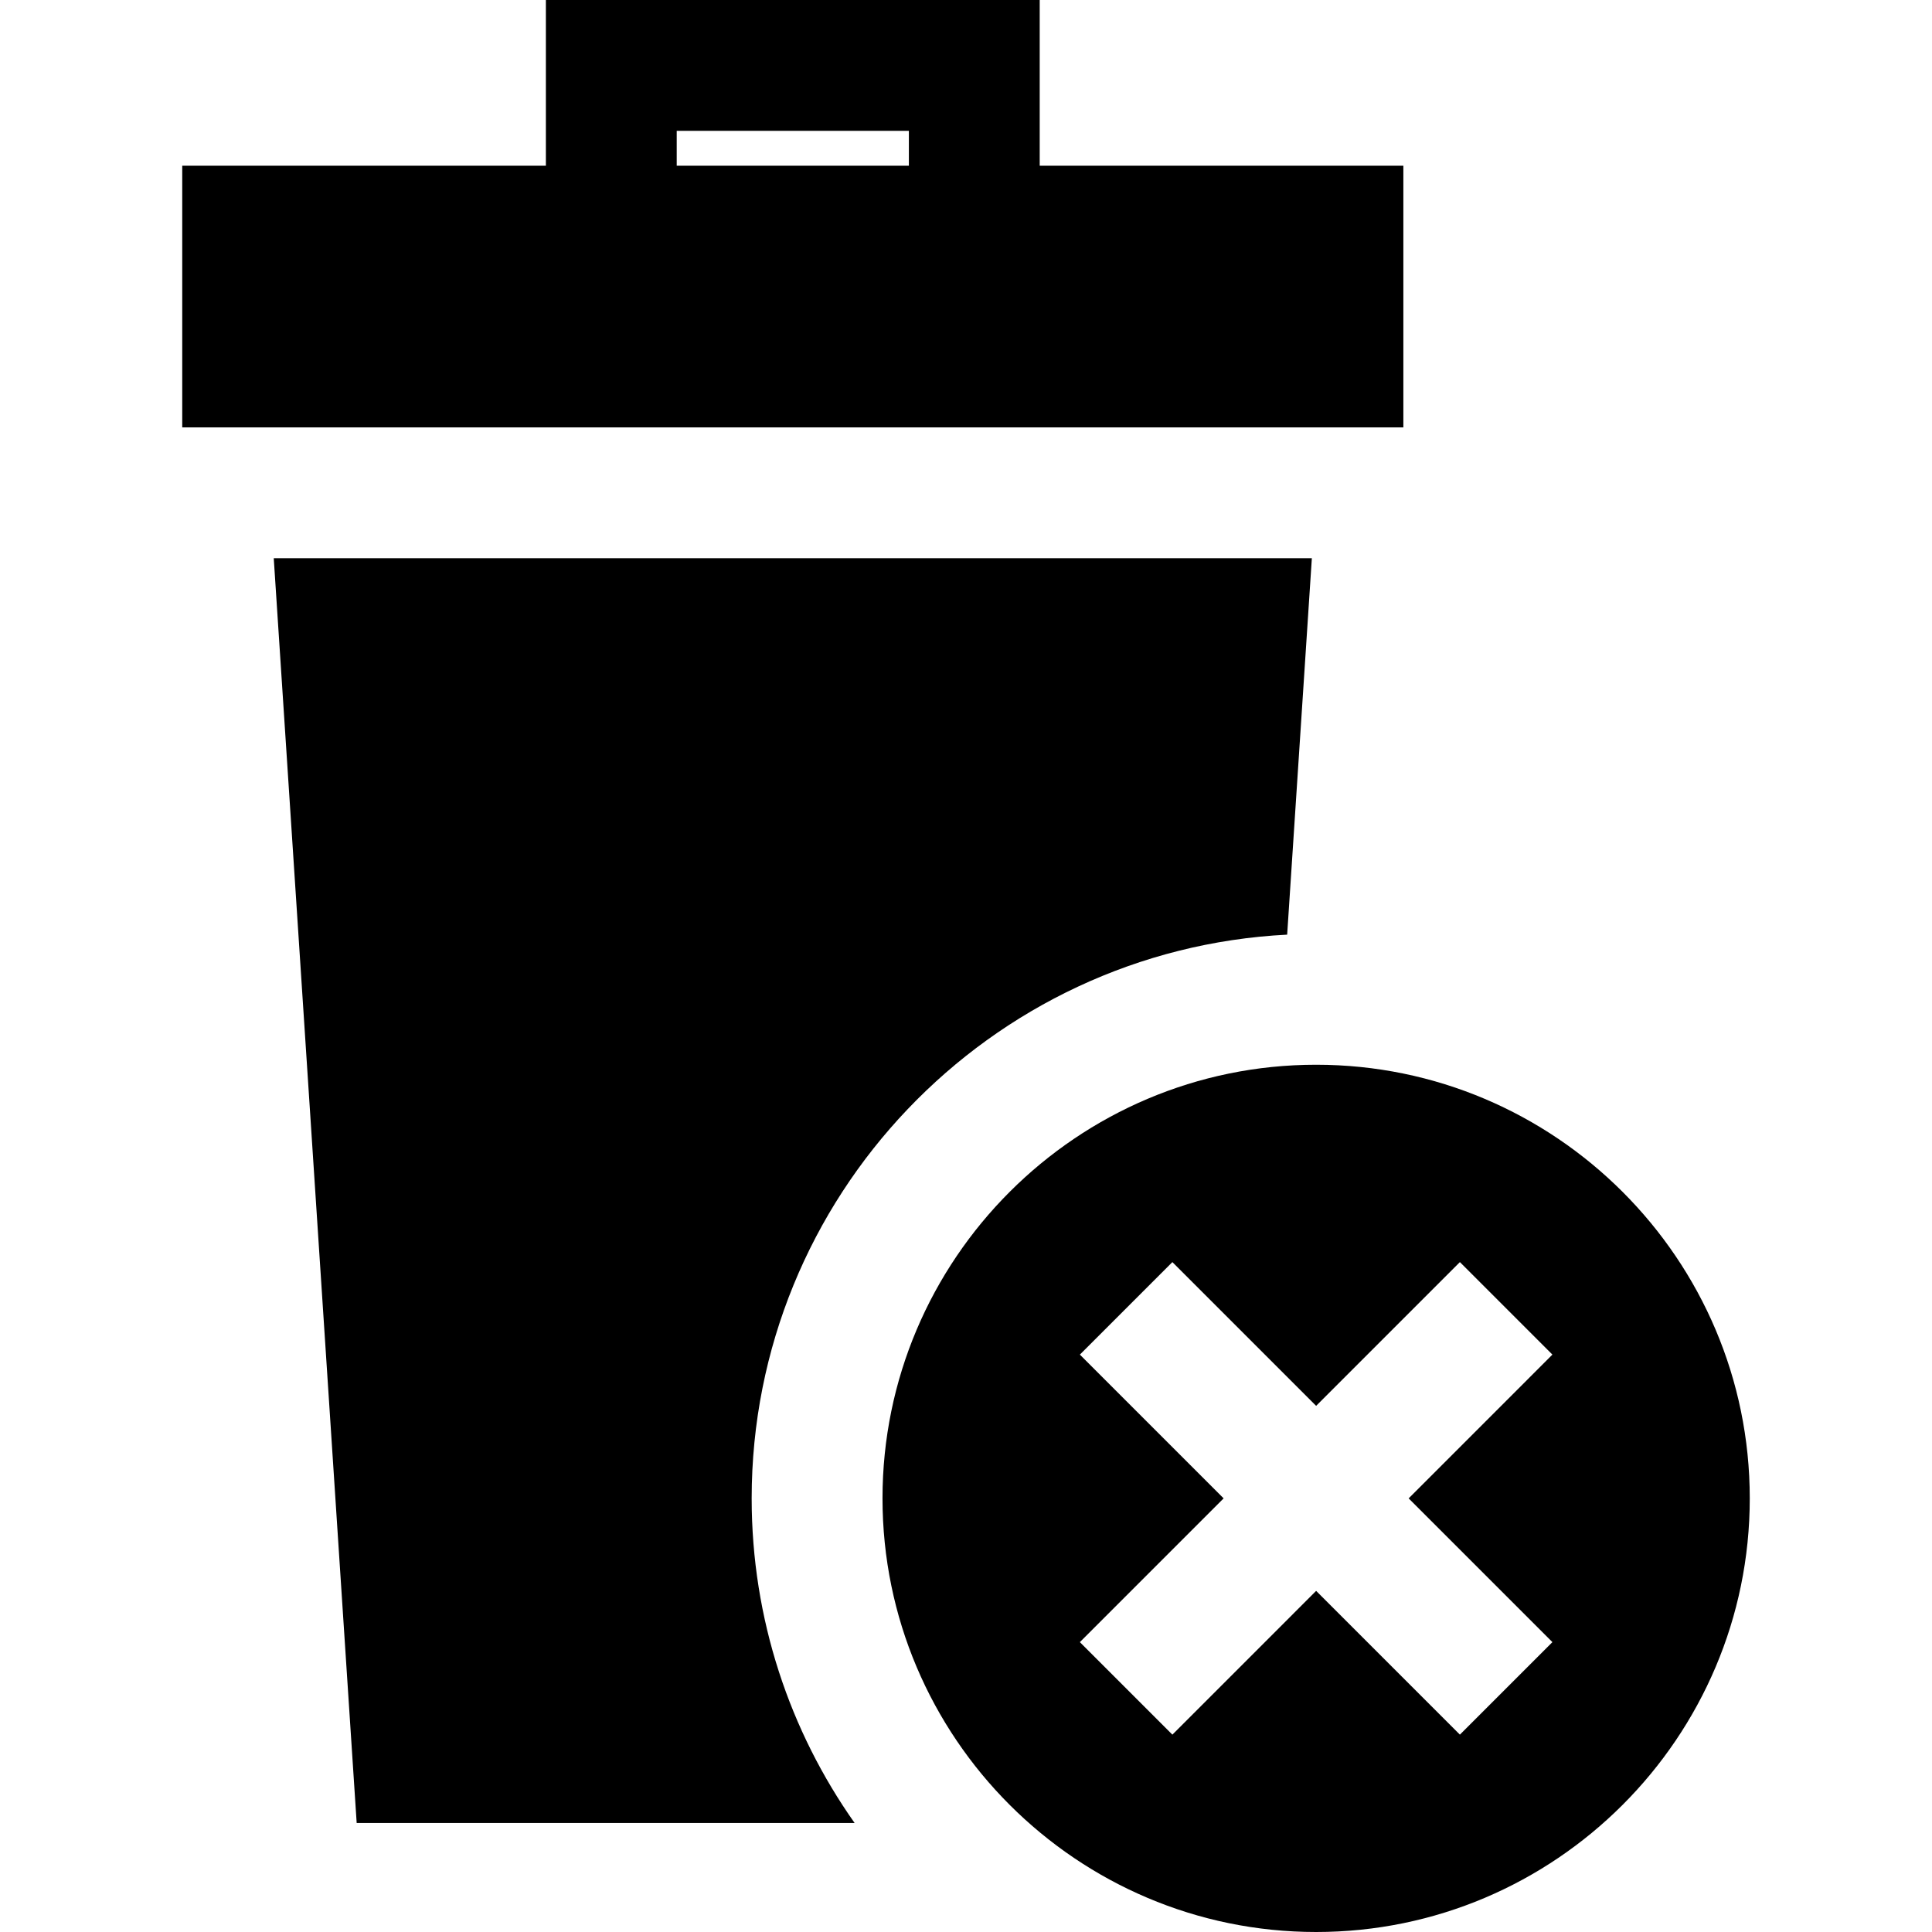
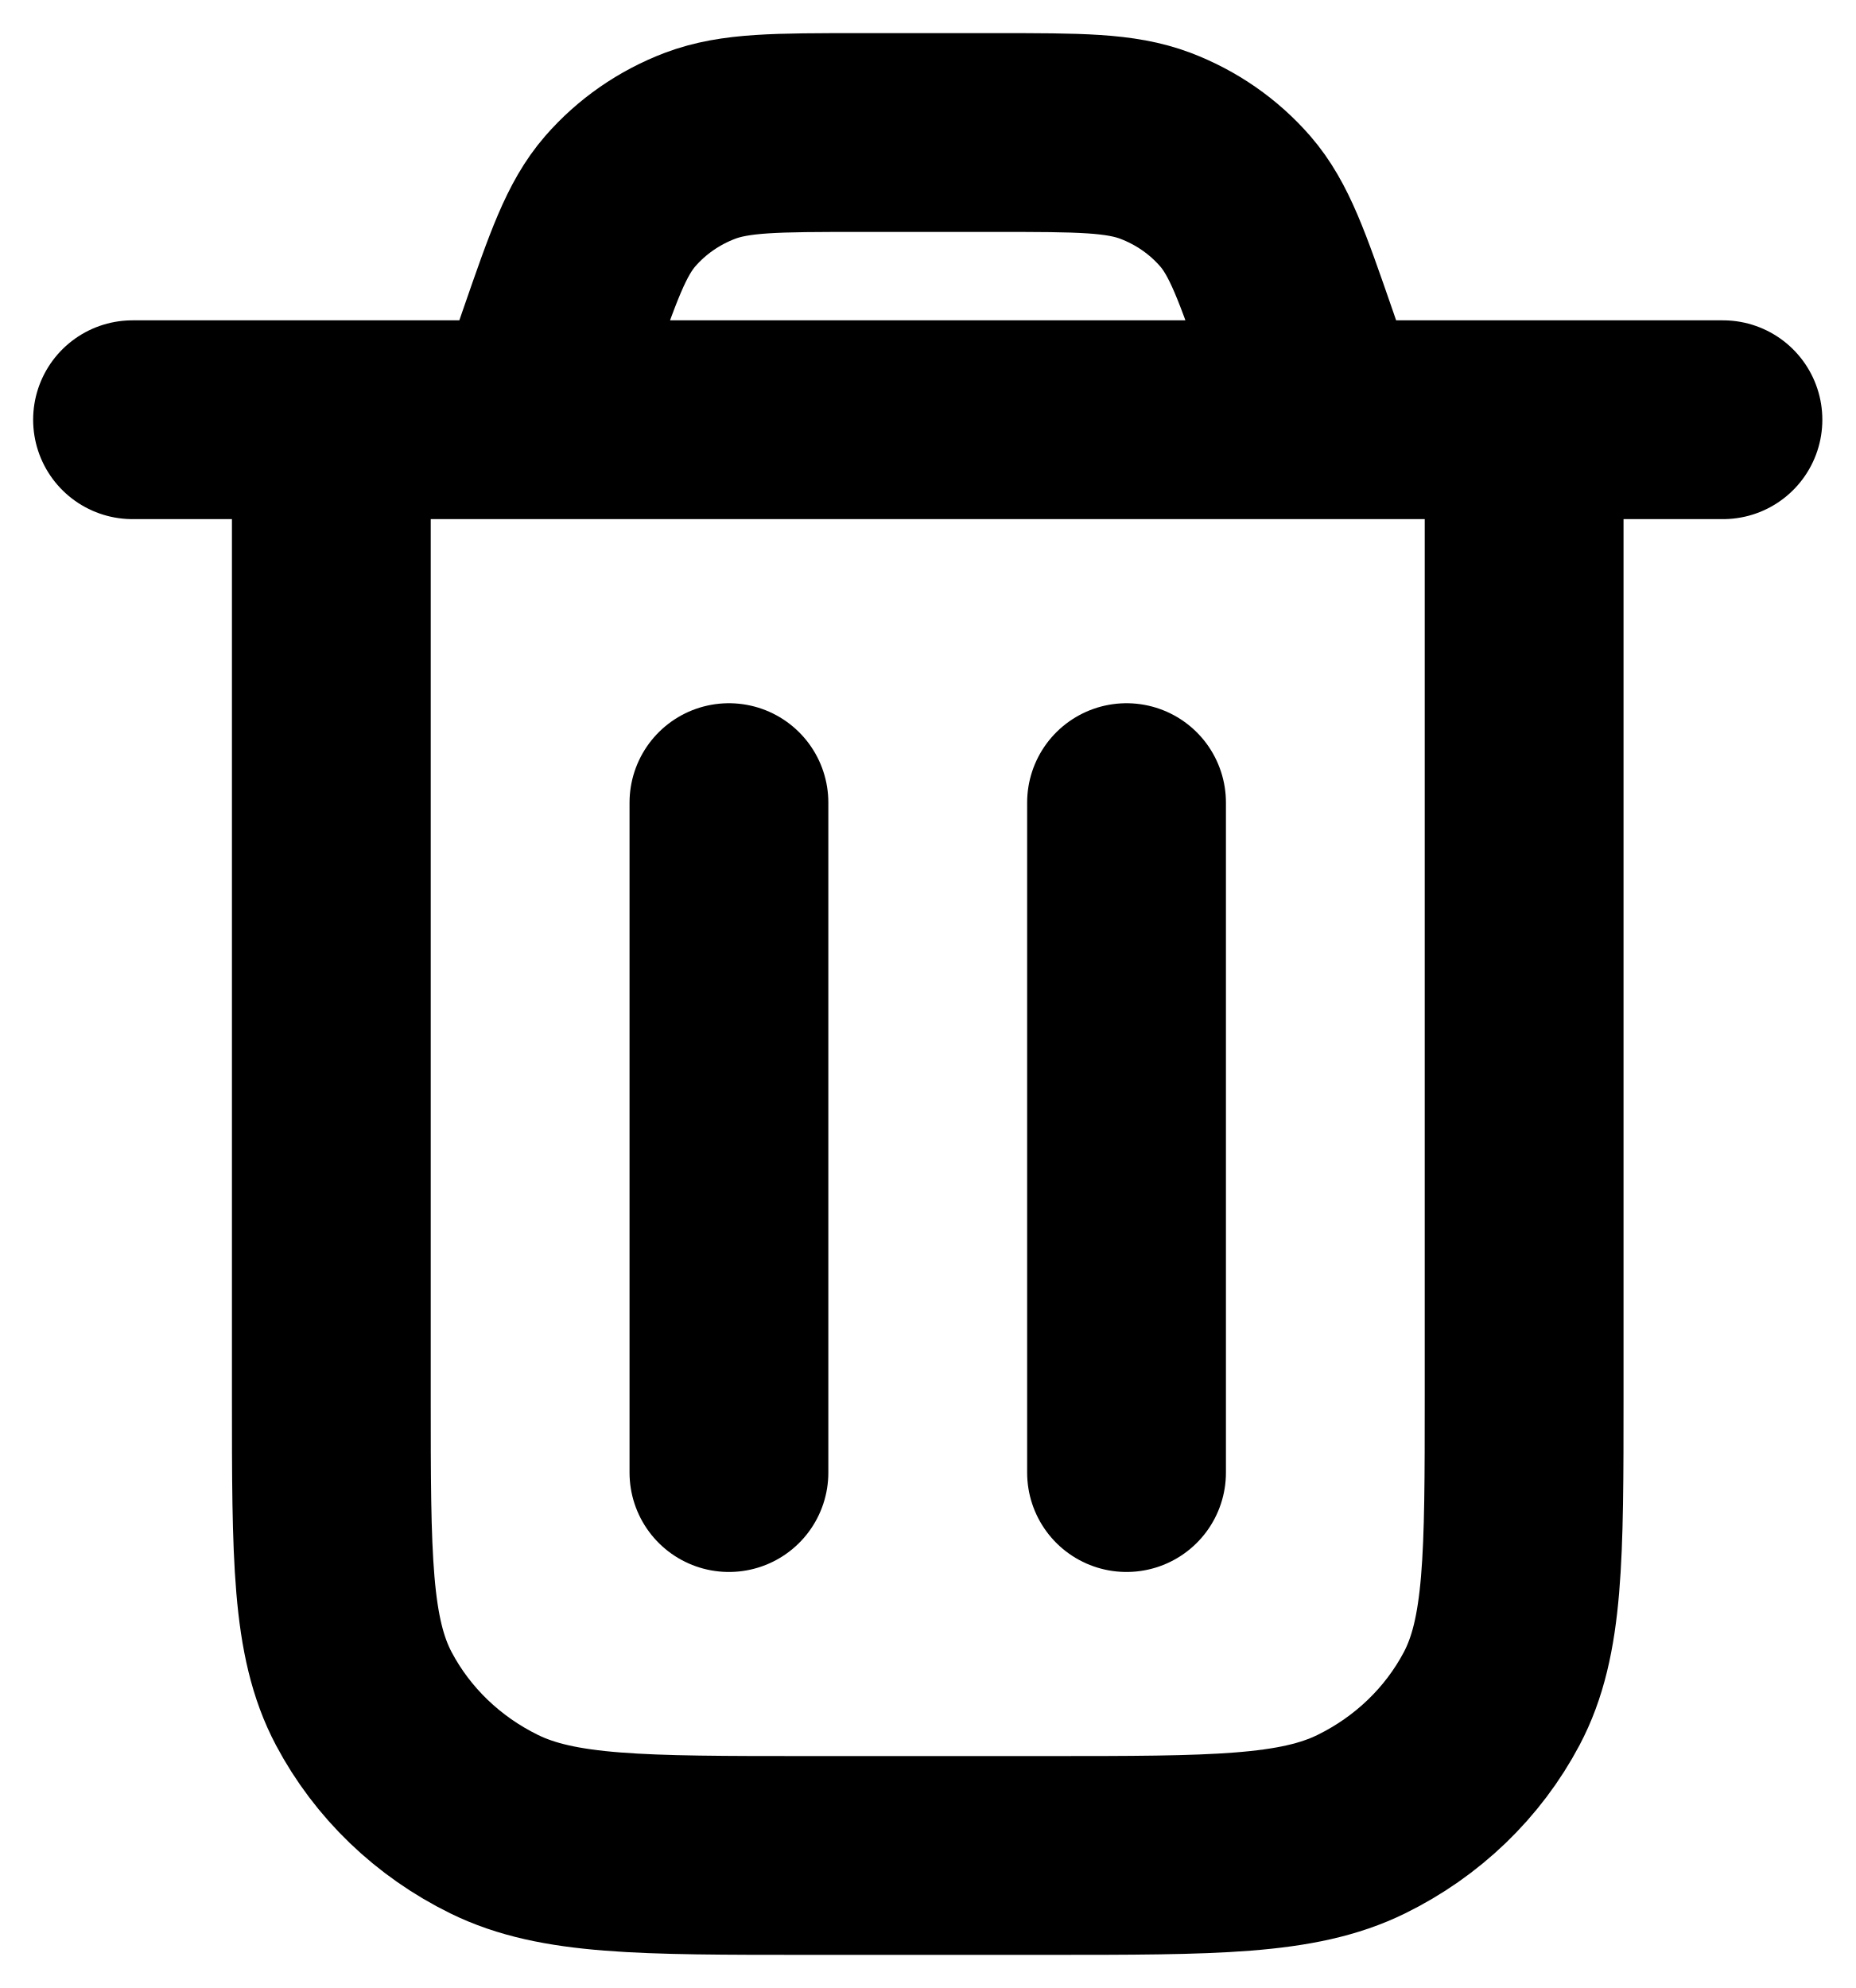
- <svg xmlns="http://www.w3.org/2000/svg" fill="#000000" height="800px" width="800px" version="1.1" id="Layer_1" viewBox="0 0 443 443" xml:space="preserve">
-   <g>
-     <path d="M321.785,38h-83.384V0H125.169v38H41.785v60h280V38z M155.169,30h53.232v8h-53.232V30z" />
-     <path d="M295.142,214.31l5.66-86.31H62.769l19.016,290h114.172c-14.861-21.067-23.602-46.746-23.602-74.43   C172.355,274.43,226.849,217.779,295.142,214.31z" />
-     <path d="M301.785,244.141c-54.826,0-99.43,44.604-99.43,99.429S246.959,443,301.785,443s99.43-44.604,99.43-99.43   S356.611,244.141,301.785,244.141z M355.961,376.533l-21.213,21.213l-32.963-32.963l-32.963,32.963l-21.213-21.213l32.963-32.963   l-32.963-32.963l21.213-21.213l32.963,32.963l32.963-32.963l21.213,21.213l-32.963,32.963L355.961,376.533z" />
-   </g>
+ <svg xmlns="http://www.w3.org/2000/svg" width="14" height="15" viewBox="0 0 14 15" fill="none">
+   <path d="M1 3.167H13M10 3.167L9.797 2.58C9.6 2.012 9.502 1.728 9.32 1.518C9.158 1.332 8.952 1.189 8.718 1.1C8.453 1 8.142 1 7.52 1H6.48C5.858 1 5.547 1 5.282 1.1C5.048 1.189 4.842 1.332 4.68 1.518C4.498 1.728 4.4 2.012 4.203 2.58L4 3.167M11.5 3.167V10.533C11.5 11.747 11.5 12.354 11.255 12.817C11.039 13.225 10.695 13.556 10.271 13.764C9.79 14 9.16 14 7.9 14H6.1C4.84 14 4.21 14 3.729 13.764C3.305 13.556 2.961 13.225 2.745 12.817C2.5 12.354 2.5 11.747 2.5 10.533V3.167M8.5 6.056V11.111M5.5 6.056V11.111" stroke="black" stroke-width="1.5" stroke-linecap="round" stroke-linejoin="round" />
</svg>
